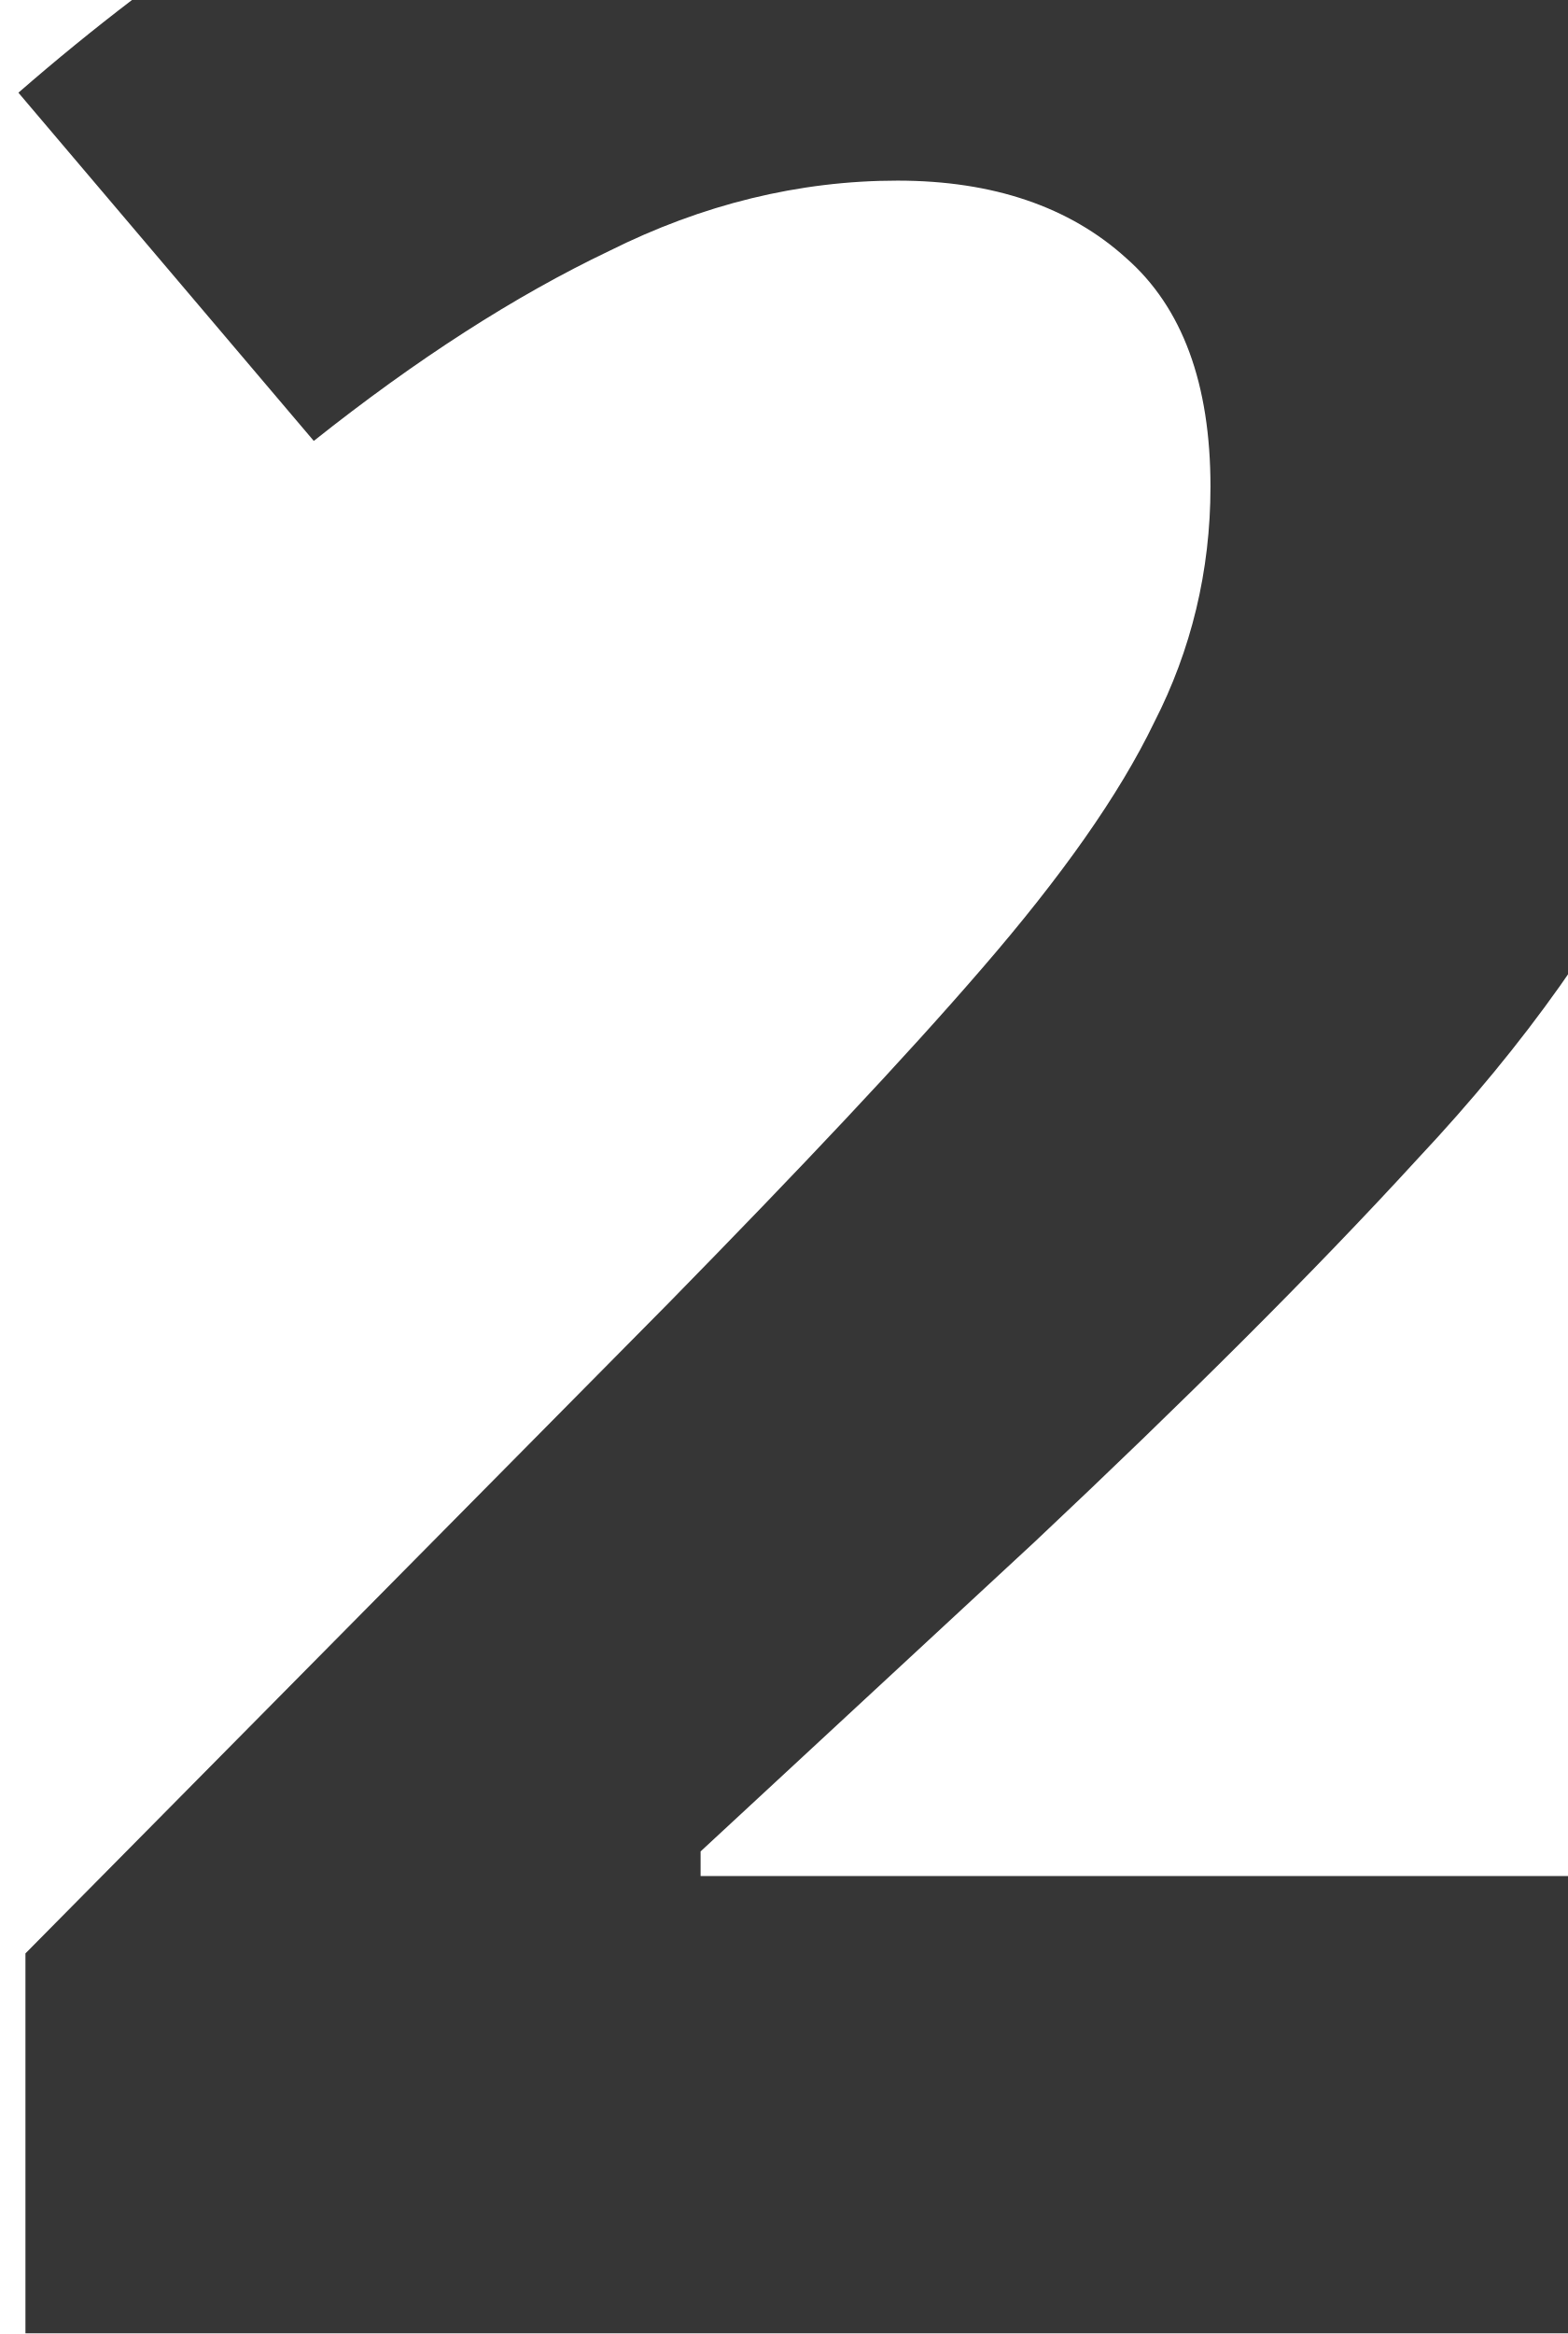
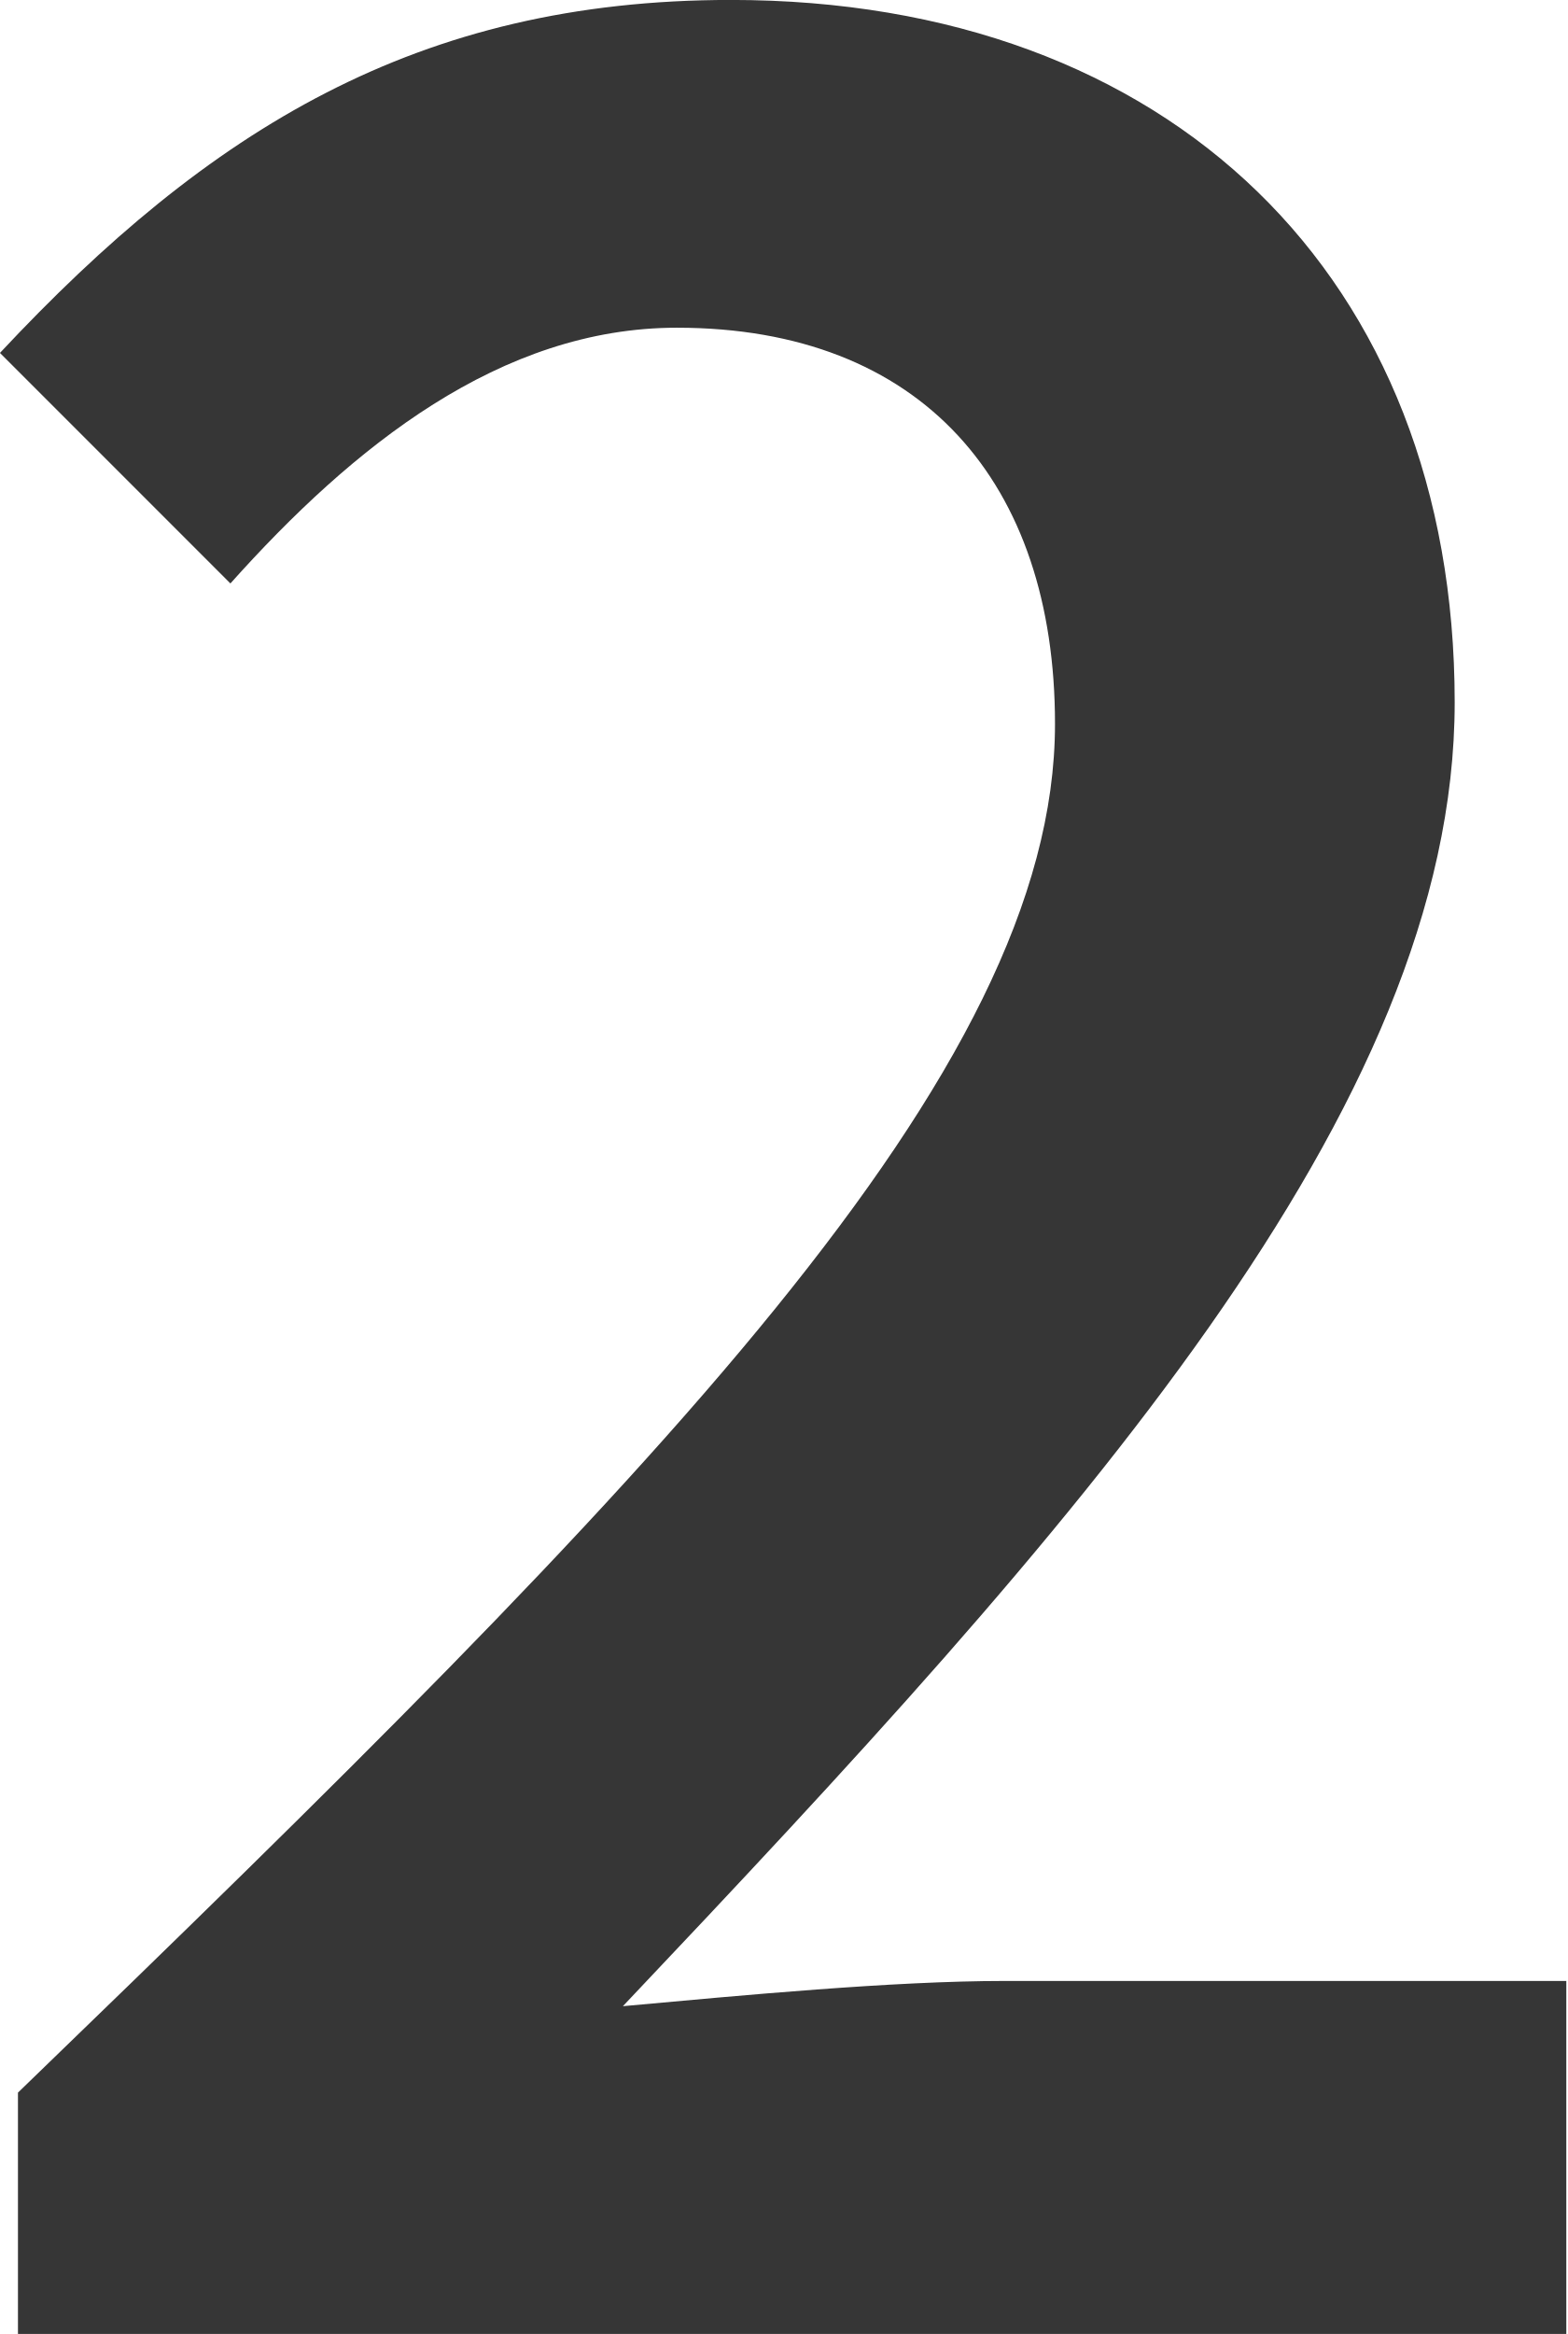
<svg xmlns="http://www.w3.org/2000/svg" width="100%" height="100%" viewBox="0 0 688 1024" version="1.1" xml:space="preserve" style="fill-rule:evenodd;clip-rule:evenodd;stroke-linejoin:round;stroke-miterlimit:2;">
-   <g transform="matrix(1,0,0,1,-336.593,3.86535e-12)">
+   <g transform="matrix(1,0,0,1,-336.593,1.81899e-12)">
    <g transform="matrix(98.7654,0,0,98.7654,-29568.9,-31169.2)">
-       <g transform="matrix(16,0,0,16,310.473,325.956)">
-             </g>
-       <text x="302.265px" y="325.956px" style="font-family:'SourceSansPro-Semibold', 'Source Sans Pro', sans-serif;font-weight:600;font-size:16px;fill:rgb(54,54,54);">2</text>
+       <g transform="matrix(16,0,0,16,302.265,325.956)">
+         <path d="M0.038,-0L0.468,-0L0.468,-0.098L0.312,-0.098C0.281,-0.098 0.239,-0.094 0.206,-0.091C0.332,-0.224 0.437,-0.34 0.437,-0.453C0.437,-0.571 0.358,-0.648 0.236,-0.648C0.149,-0.648 0.091,-0.612 0.033,-0.55L0.097,-0.486C0.131,-0.524 0.172,-0.557 0.221,-0.557C0.289,-0.557 0.326,-0.514 0.326,-0.447C0.326,-0.35 0.215,-0.238 0.038,-0.067L0.038,-0Z" style="fill:rgb(54,54,54);fill-rule:nonzero;" />
+       </g>
    </g>
  </g>
</svg>
